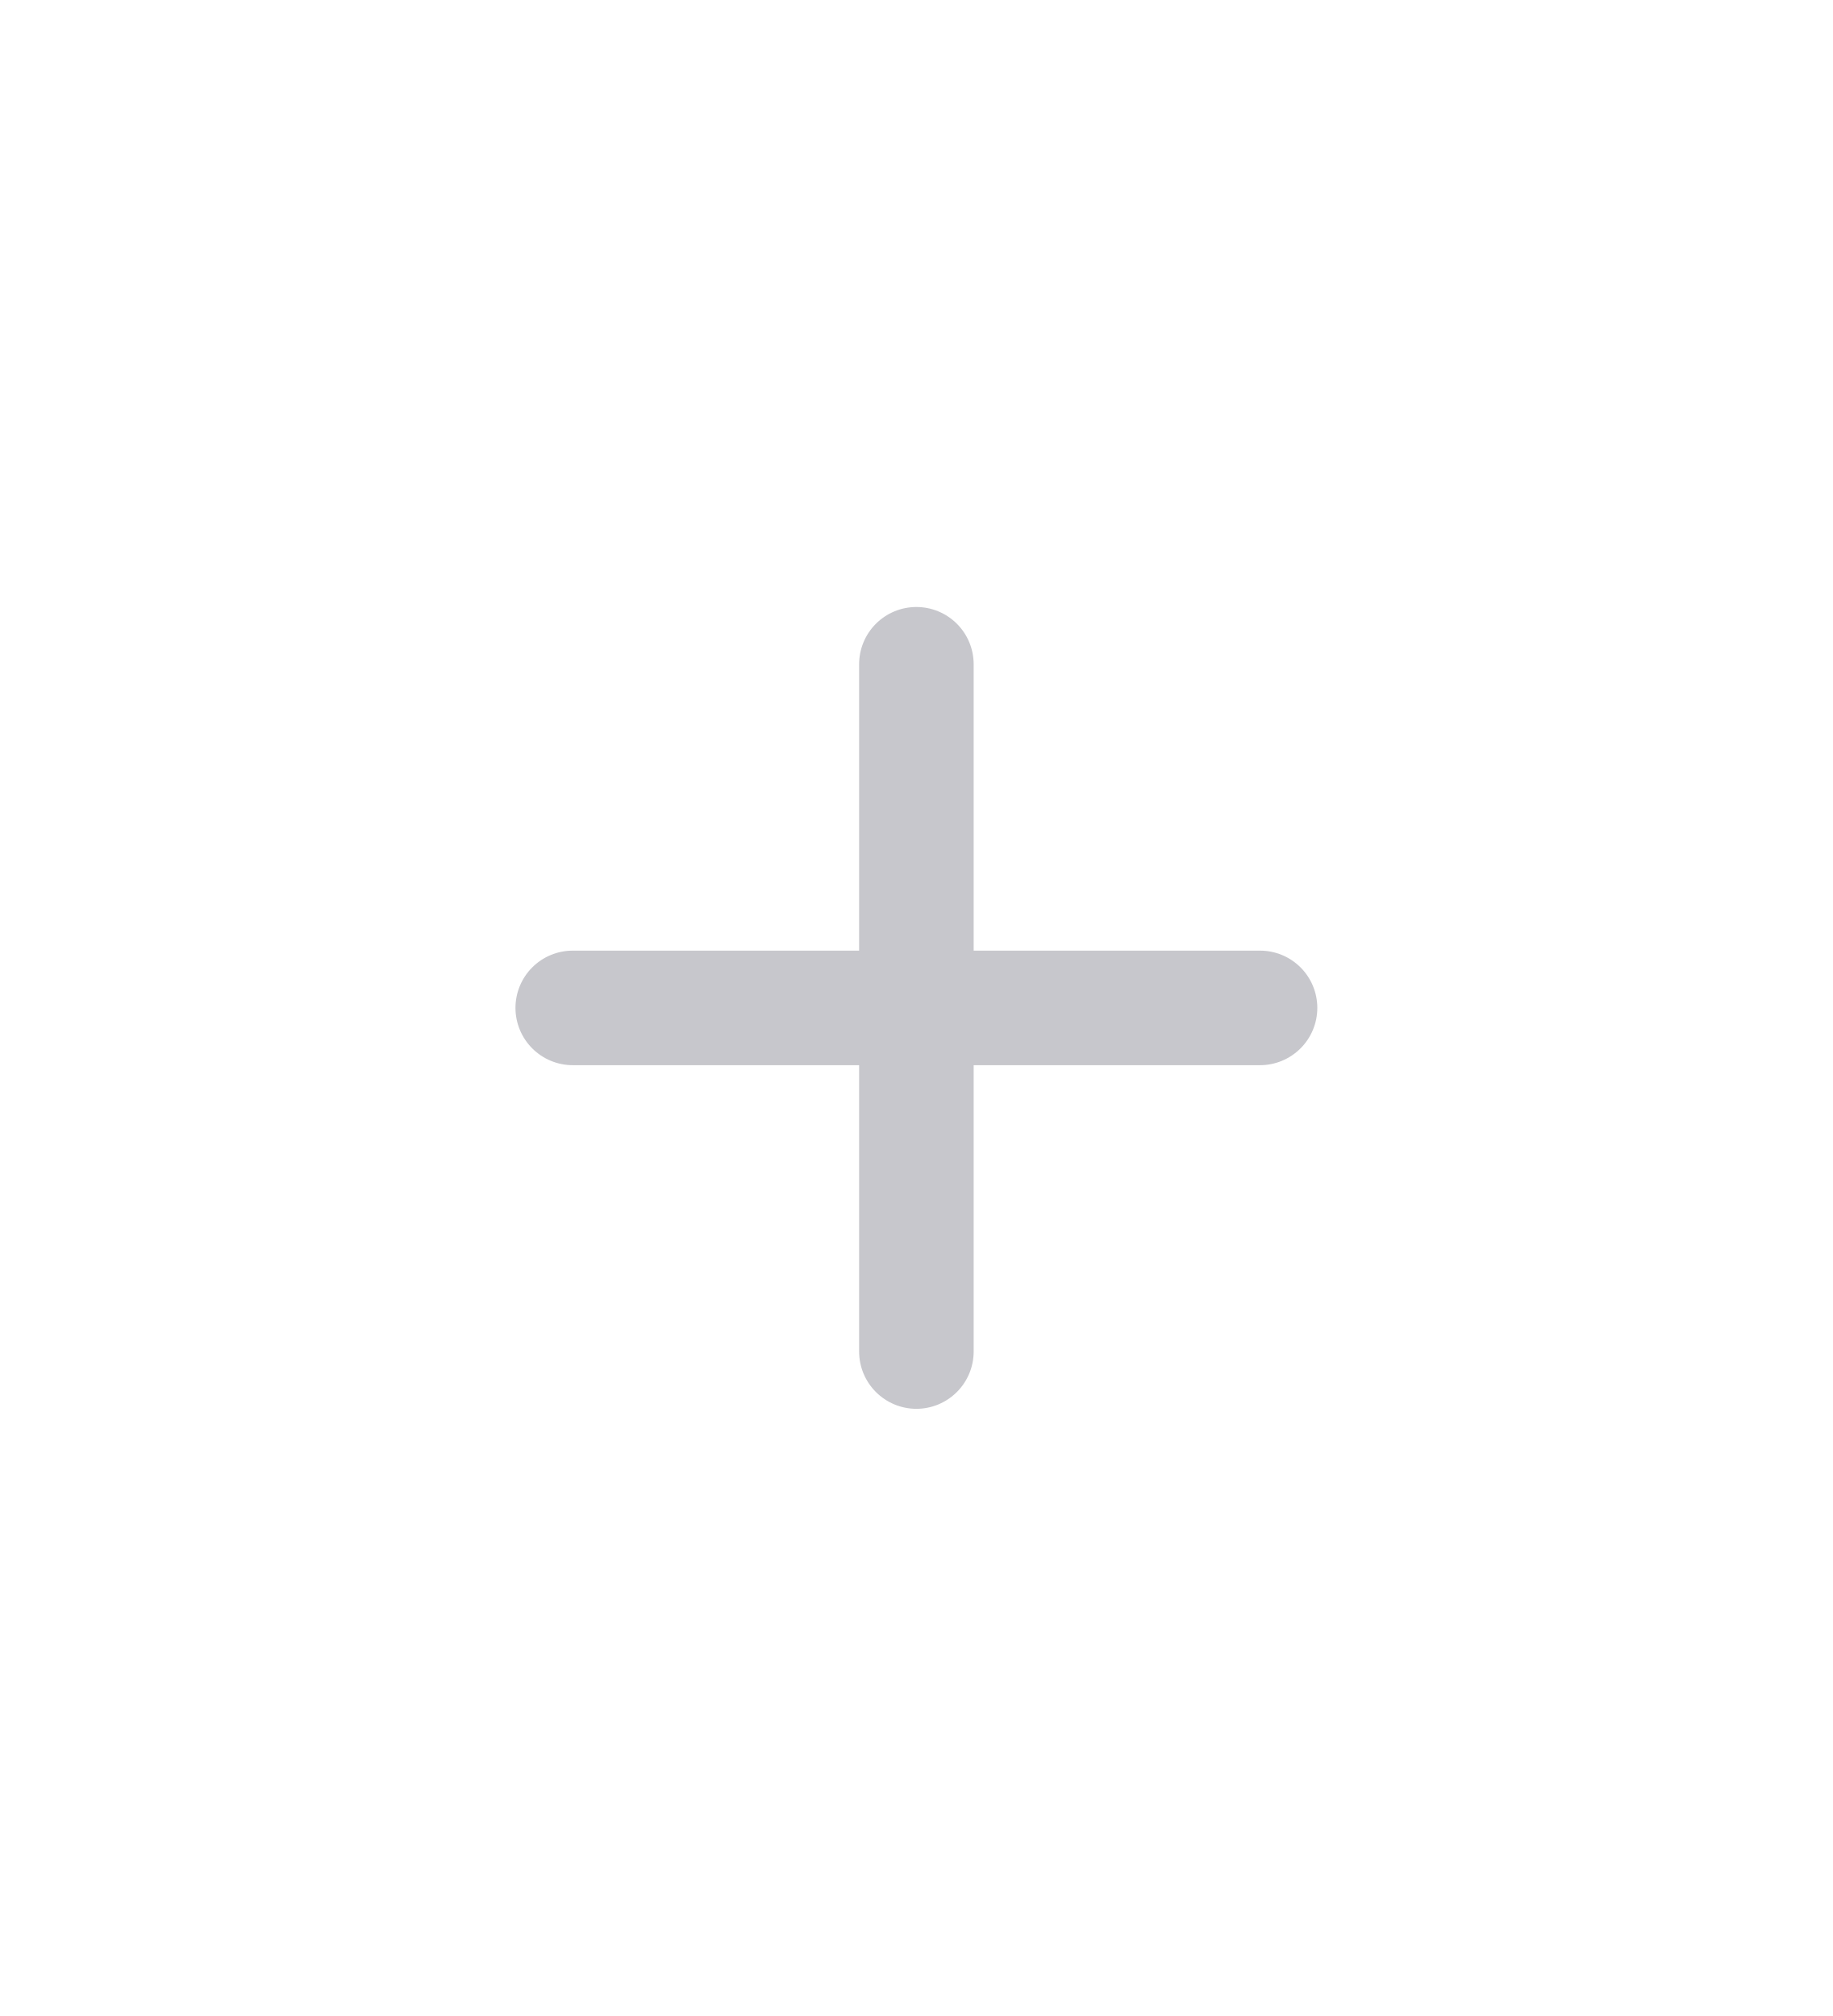
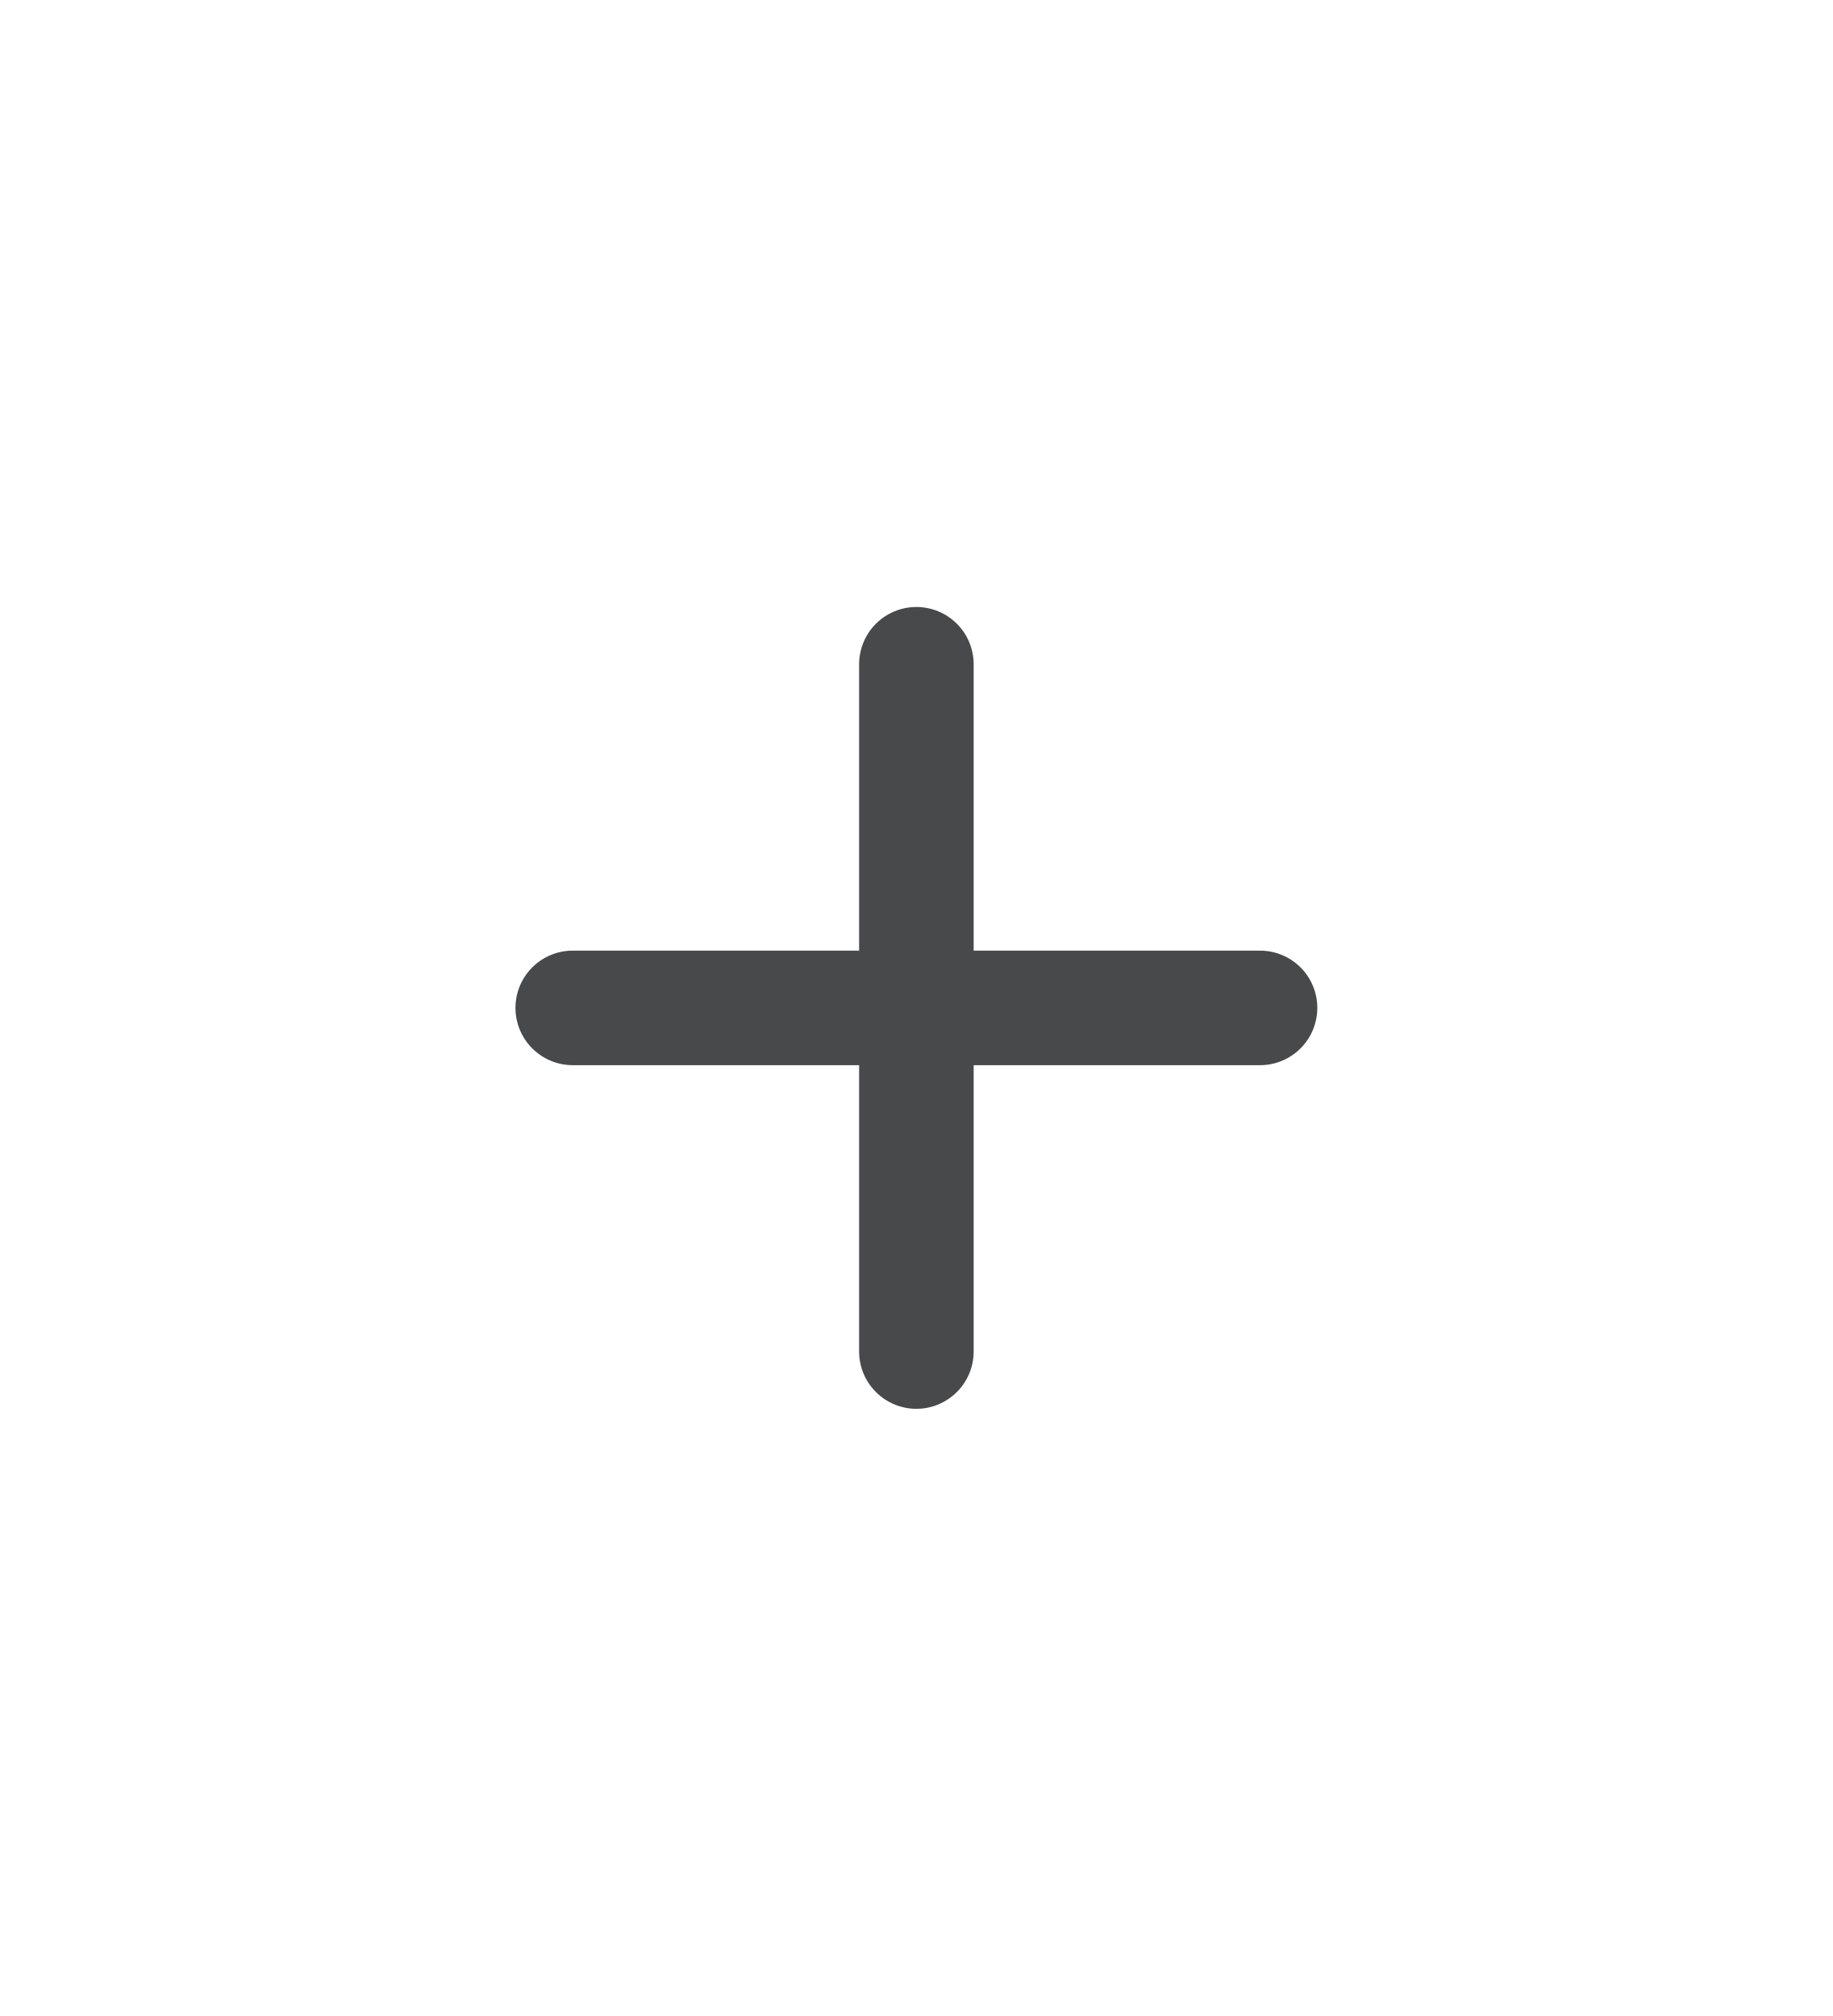
<svg xmlns="http://www.w3.org/2000/svg" width="40" height="44" viewBox="0 0 40 44" fill="none">
-   <path d="M27.5 23.248H21.25V29.498C21.25 29.829 21.118 30.147 20.884 30.381C20.649 30.616 20.331 30.748 20 30.748C19.669 30.748 19.351 30.616 19.116 30.381C18.882 30.147 18.75 29.829 18.75 29.498V23.248H12.5C12.168 23.248 11.851 23.116 11.616 22.881C11.382 22.647 11.25 22.329 11.25 21.998C11.25 21.666 11.382 21.348 11.616 21.114C11.851 20.879 12.168 20.748 12.5 20.748H18.75V14.498C18.75 14.166 18.882 13.848 19.116 13.614C19.351 13.379 19.669 13.248 20 13.248C20.331 13.248 20.649 13.379 20.884 13.614C21.118 13.848 21.25 14.166 21.25 14.498V20.748H27.5C27.831 20.748 28.149 20.879 28.384 21.114C28.618 21.348 28.75 21.666 28.75 21.998C28.75 22.329 28.618 22.647 28.384 22.881C28.149 23.116 27.831 23.248 27.5 23.248Z" fill="#C7C7CC" />
+   <path d="M27.5 23.248H21.25V29.498C21.25 29.829 21.118 30.147 20.884 30.381C20.649 30.616 20.331 30.748 20 30.748C19.669 30.748 19.351 30.616 19.116 30.381C18.882 30.147 18.75 29.829 18.75 29.498V23.248H12.5C12.168 23.248 11.851 23.116 11.616 22.881C11.382 22.647 11.25 22.329 11.25 21.998C11.25 21.666 11.382 21.348 11.616 21.114C11.851 20.879 12.168 20.748 12.5 20.748H18.75V14.498C18.75 14.166 18.882 13.848 19.116 13.614C19.351 13.379 19.669 13.248 20 13.248C20.331 13.248 20.649 13.379 20.884 13.614C21.118 13.848 21.25 14.166 21.25 14.498V20.748H27.5C27.831 20.748 28.149 20.879 28.384 21.114C28.618 21.348 28.75 21.666 28.75 21.998C28.75 22.329 28.618 22.647 28.384 22.881C28.149 23.116 27.831 23.248 27.5 23.248Z" fill="#48494A" />
</svg>
